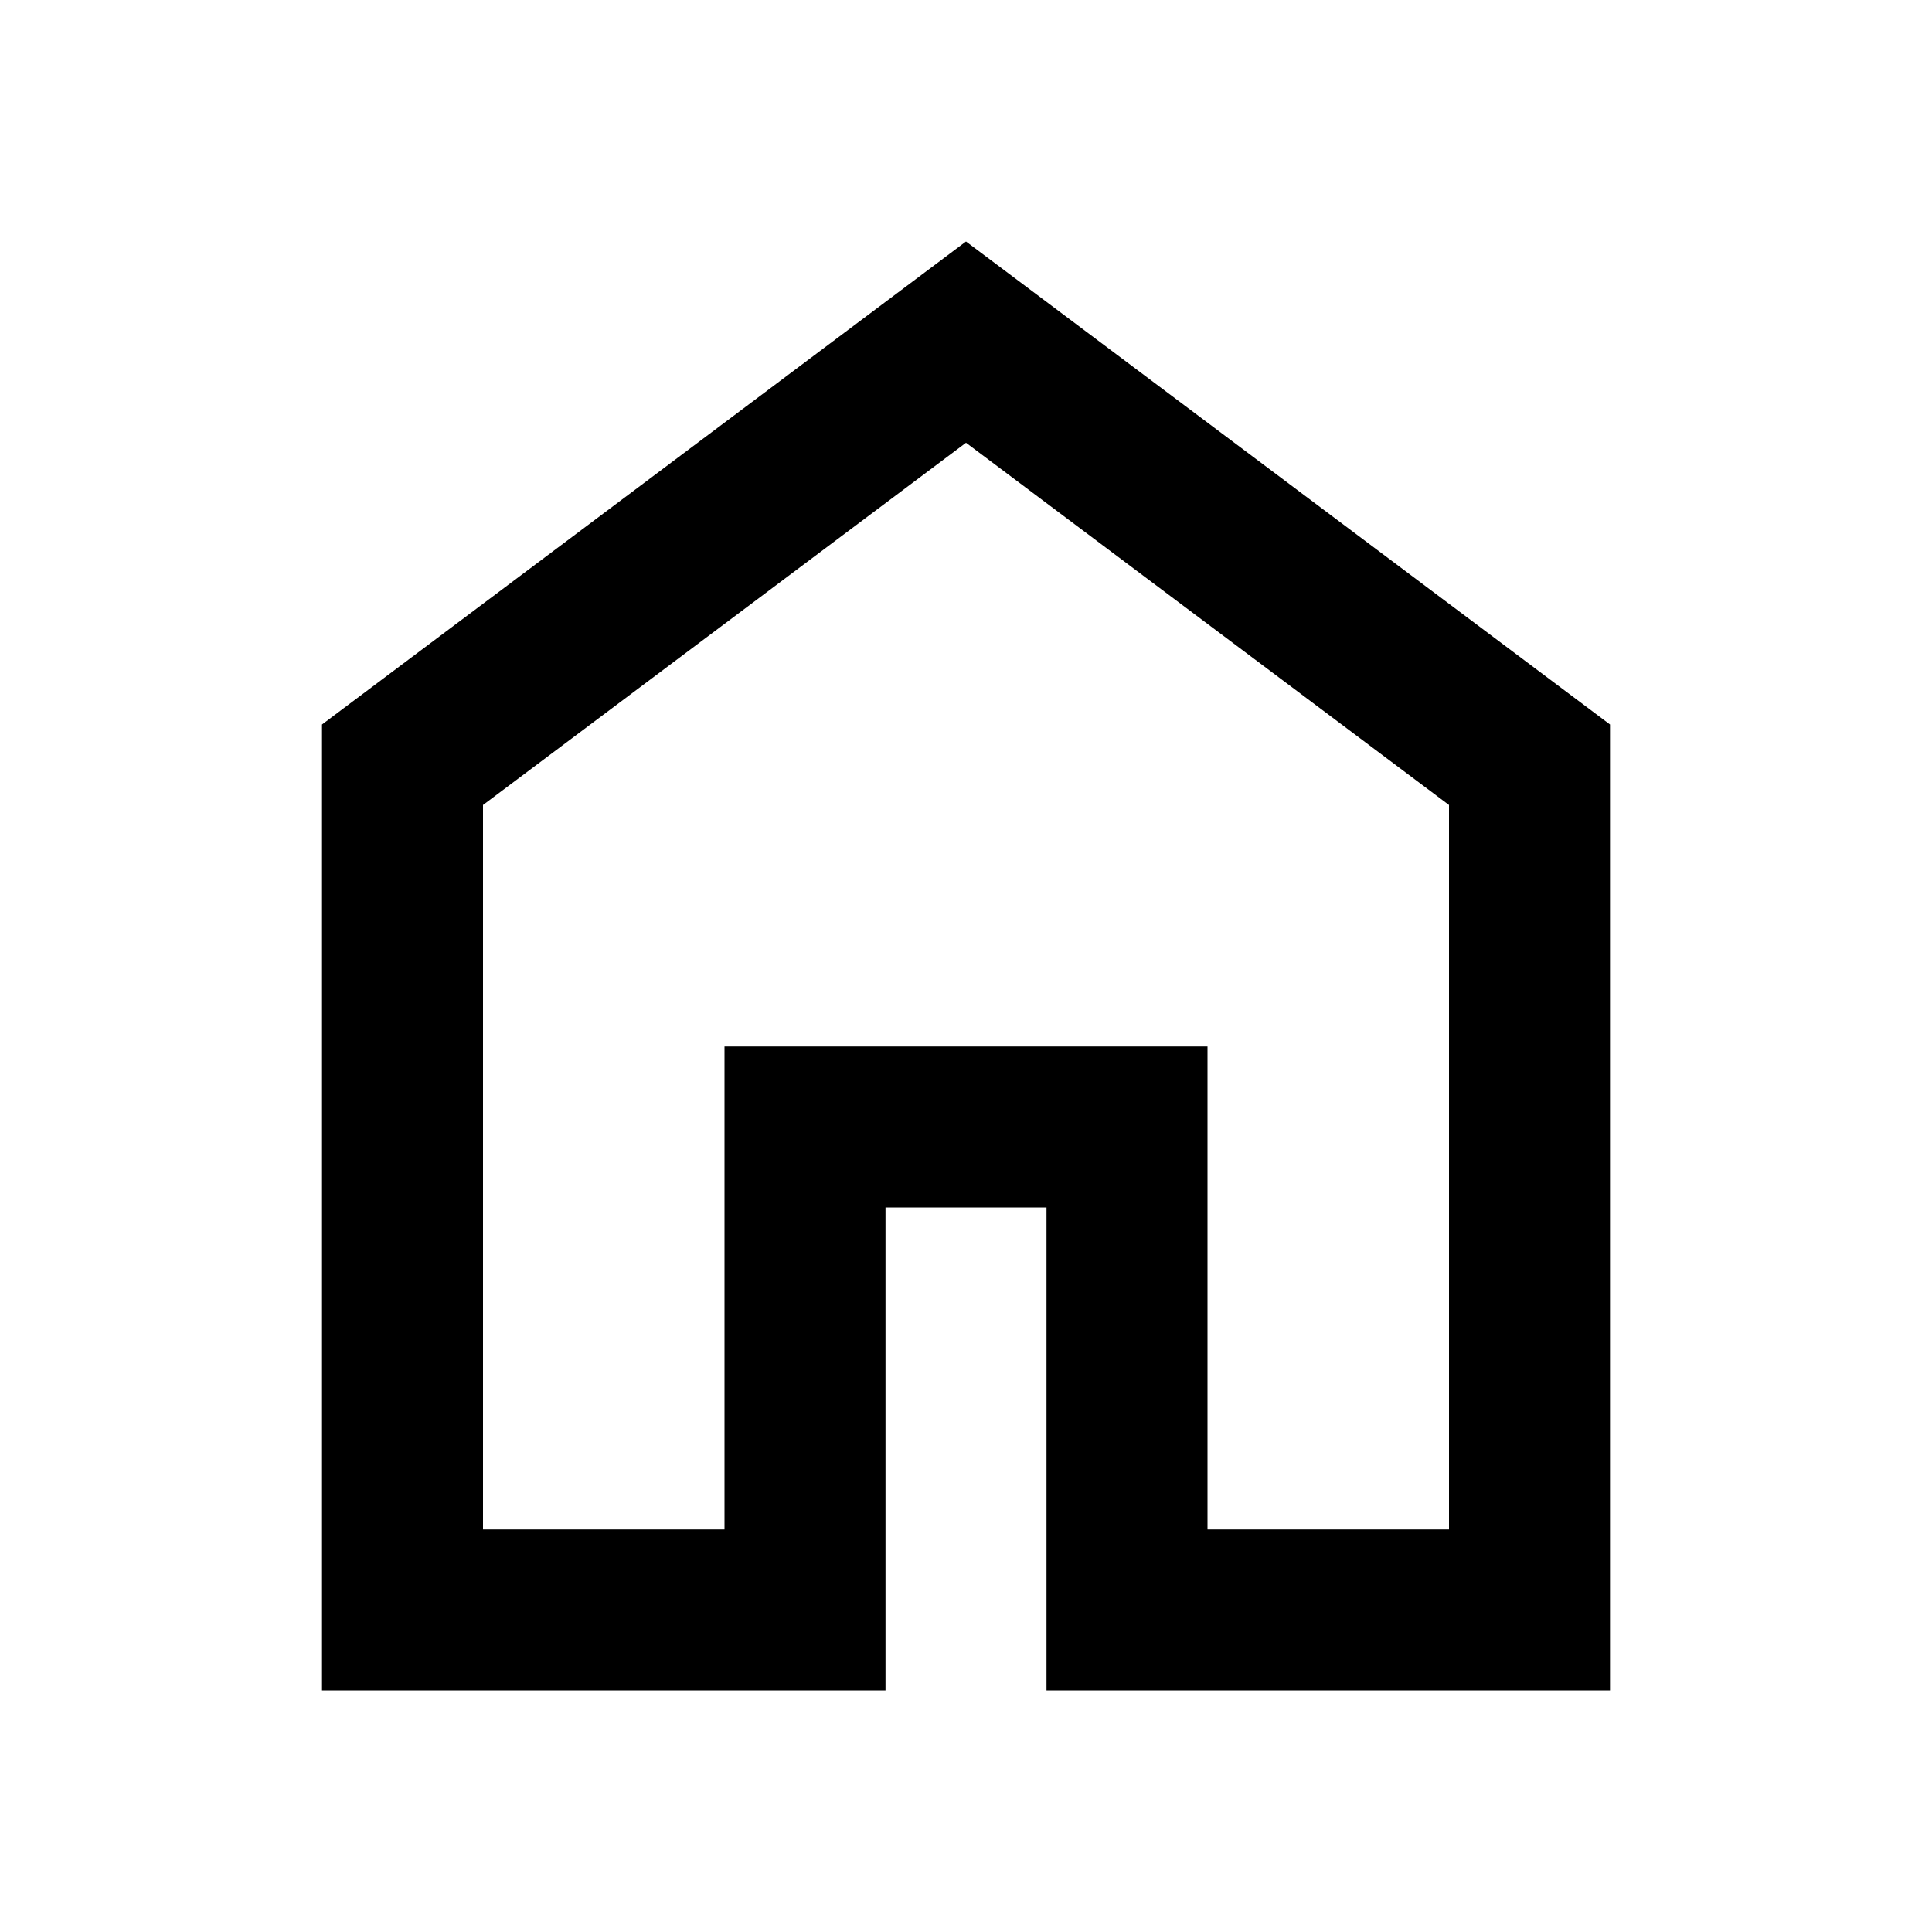
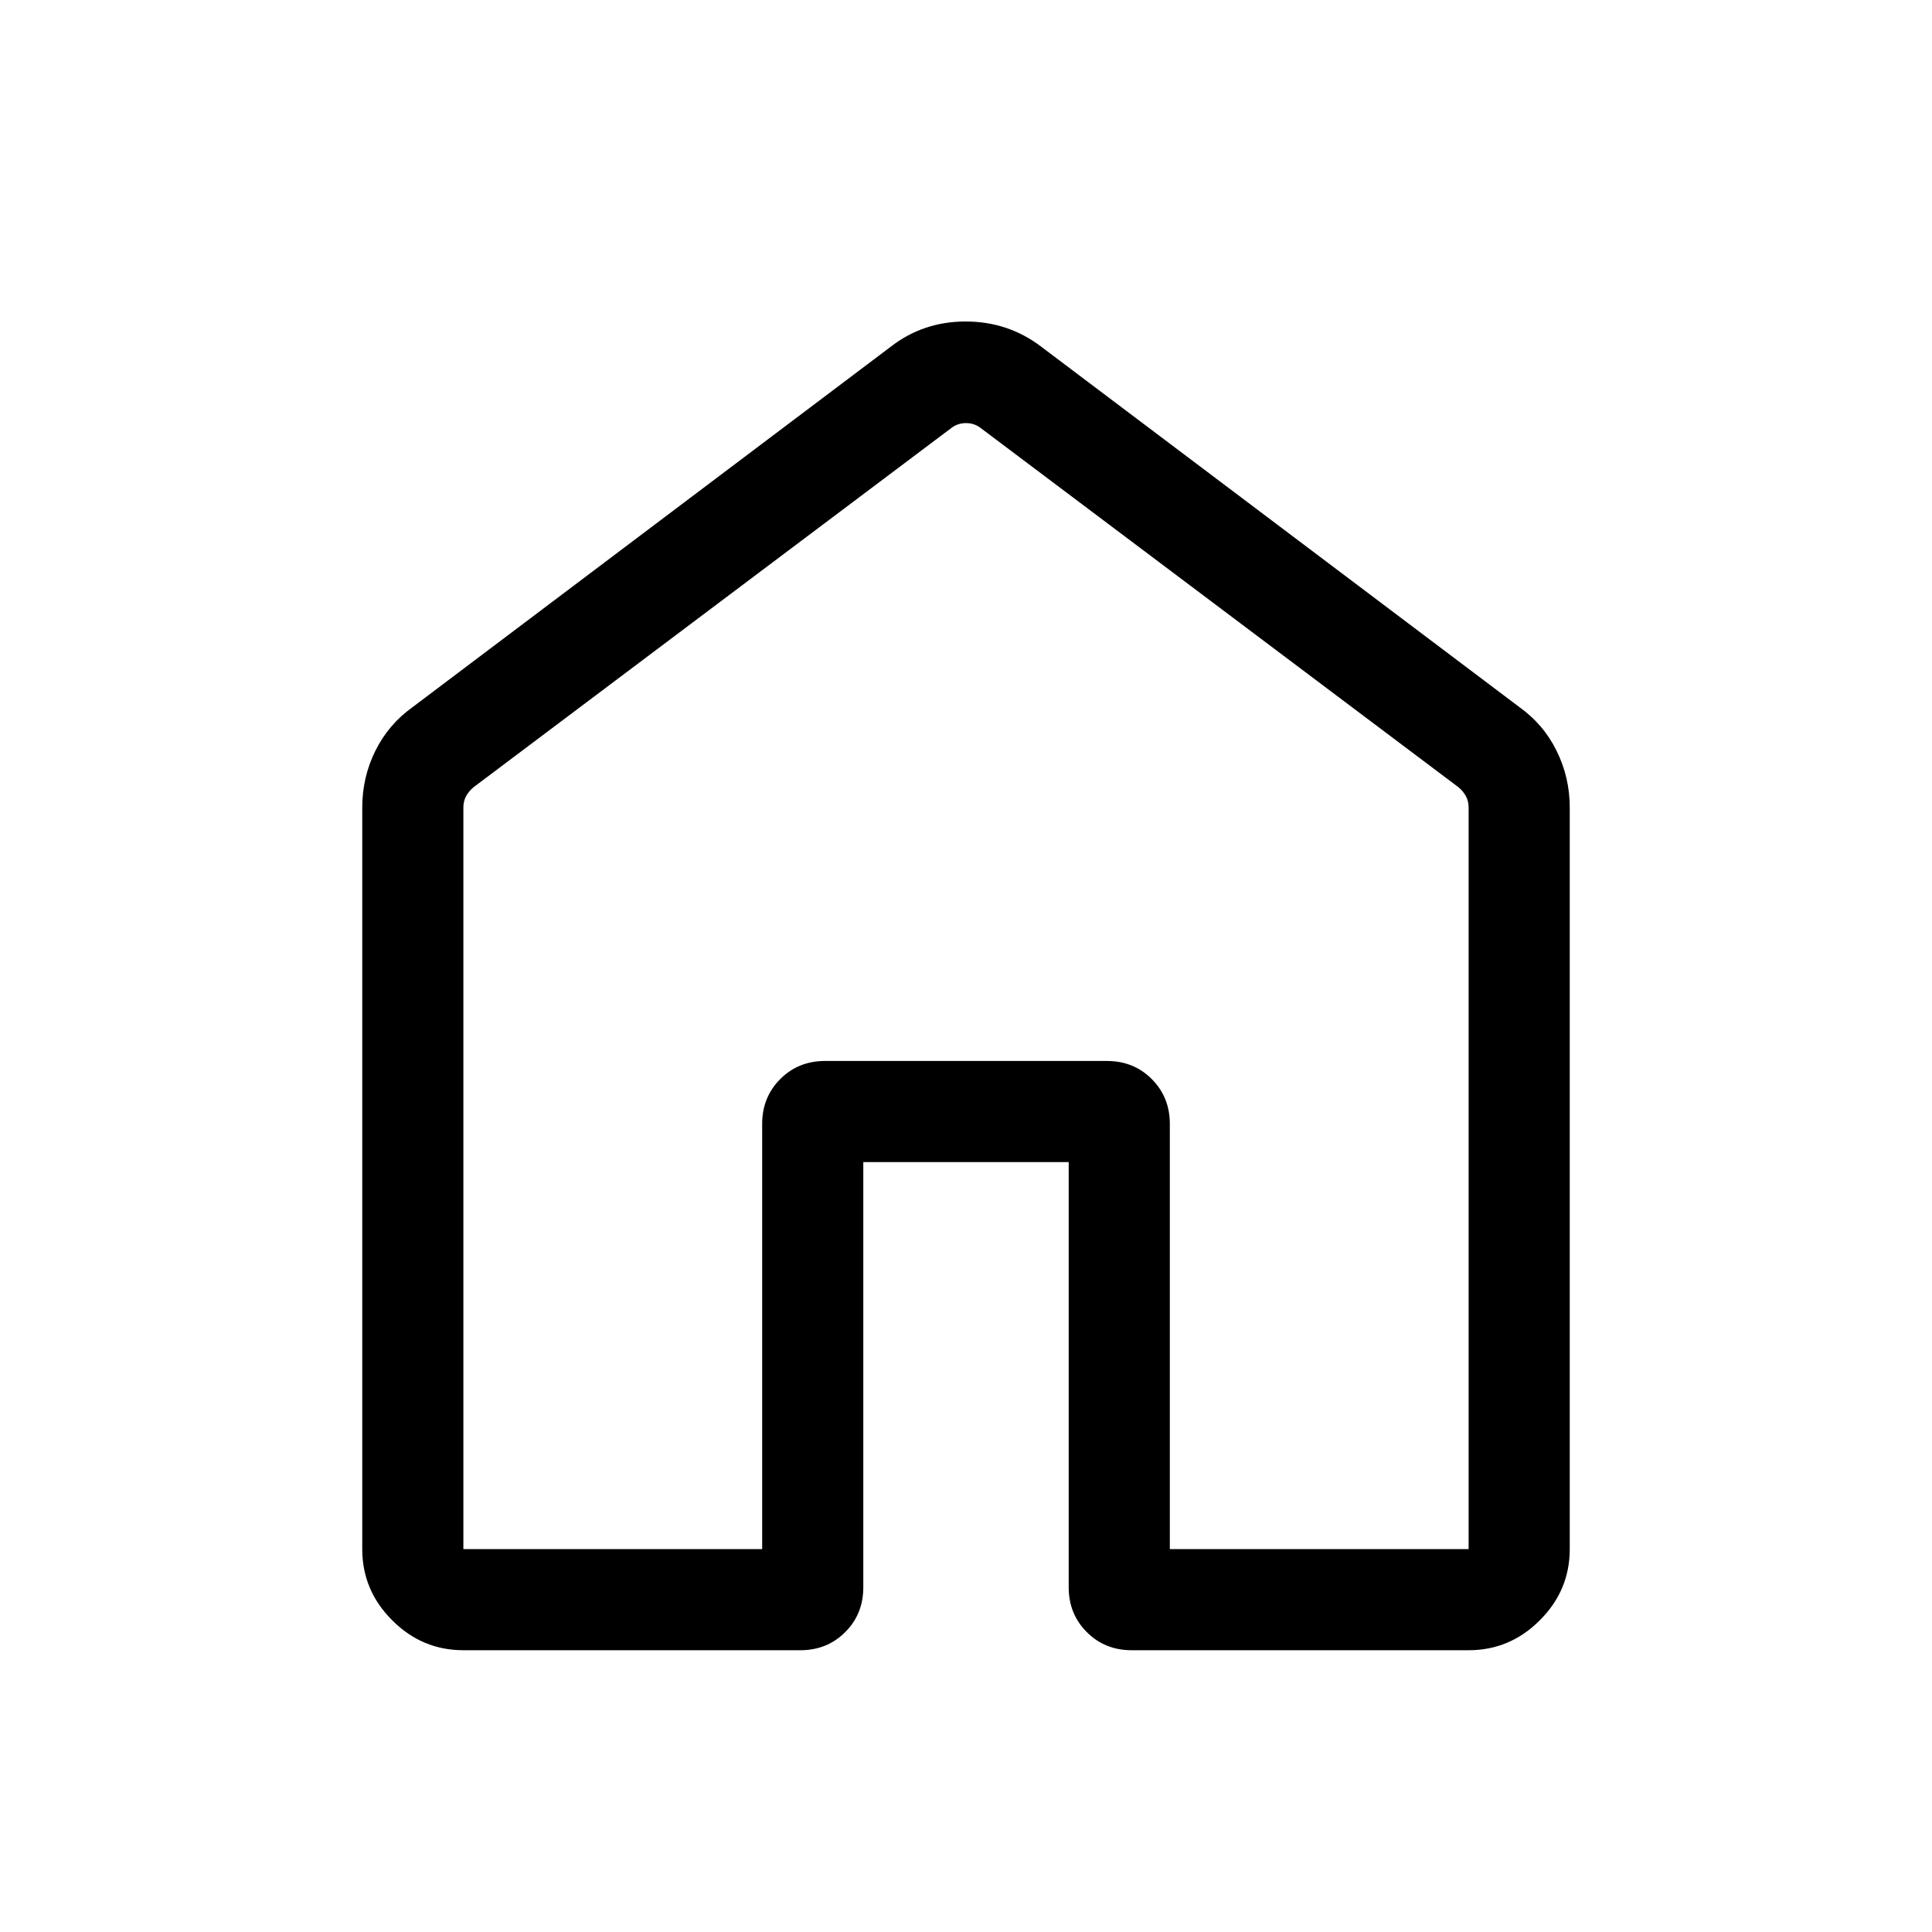
- <svg xmlns="http://www.w3.org/2000/svg" height="24" viewBox="0 -960 960 960" width="24">
-   <path d="M240-200h120v-240h240v240h120v-360L480-740 240-560v360Zm-80 80v-480l320-240 320 240v480H520v-240h-80v240H160Zm320-350Z" />
+ <svg xmlns="http://www.w3.org/2000/svg" width="32" height="32" viewBox="0 0 32 32" fill="none">
+   <path d="M7.675 25.658H12.624V18.615C12.624 18.32 12.724 18.072 12.924 17.872C13.124 17.672 13.371 17.573 13.667 17.573H18.333C18.629 17.573 18.876 17.672 19.076 17.872C19.276 18.072 19.376 18.32 19.376 18.615V25.658H24.325V13.373C24.325 13.305 24.31 13.243 24.28 13.187C24.25 13.132 24.209 13.082 24.158 13.04L16.244 7.09C16.175 7.036 16.094 7.008 16 7.008C15.906 7.008 15.825 7.036 15.756 7.09L7.842 13.04C7.791 13.082 7.75 13.132 7.72 13.187C7.69 13.243 7.675 13.305 7.675 13.373V25.658ZM6 25.658V13.376C6 13.042 6.072 12.729 6.217 12.436C6.362 12.143 6.569 11.901 6.838 11.709L14.752 5.744C15.112 5.464 15.526 5.325 15.994 5.325C16.463 5.325 16.881 5.464 17.248 5.744L25.162 11.709C25.431 11.901 25.638 12.143 25.782 12.436C25.927 12.729 26 13.042 26 13.376V25.658C26 26.114 25.835 26.507 25.504 26.837C25.174 27.168 24.781 27.333 24.325 27.333H18.744C18.448 27.333 18.201 27.233 18.001 27.033C17.801 26.834 17.701 26.586 17.701 26.29V19.248H14.299V26.29C14.299 26.586 14.199 26.834 13.999 27.033C13.8 27.233 13.552 27.333 13.256 27.333H7.675C7.219 27.333 6.826 27.168 6.496 26.837C6.165 26.507 6 26.114 6 25.658Z" fill="black" />
</svg>
